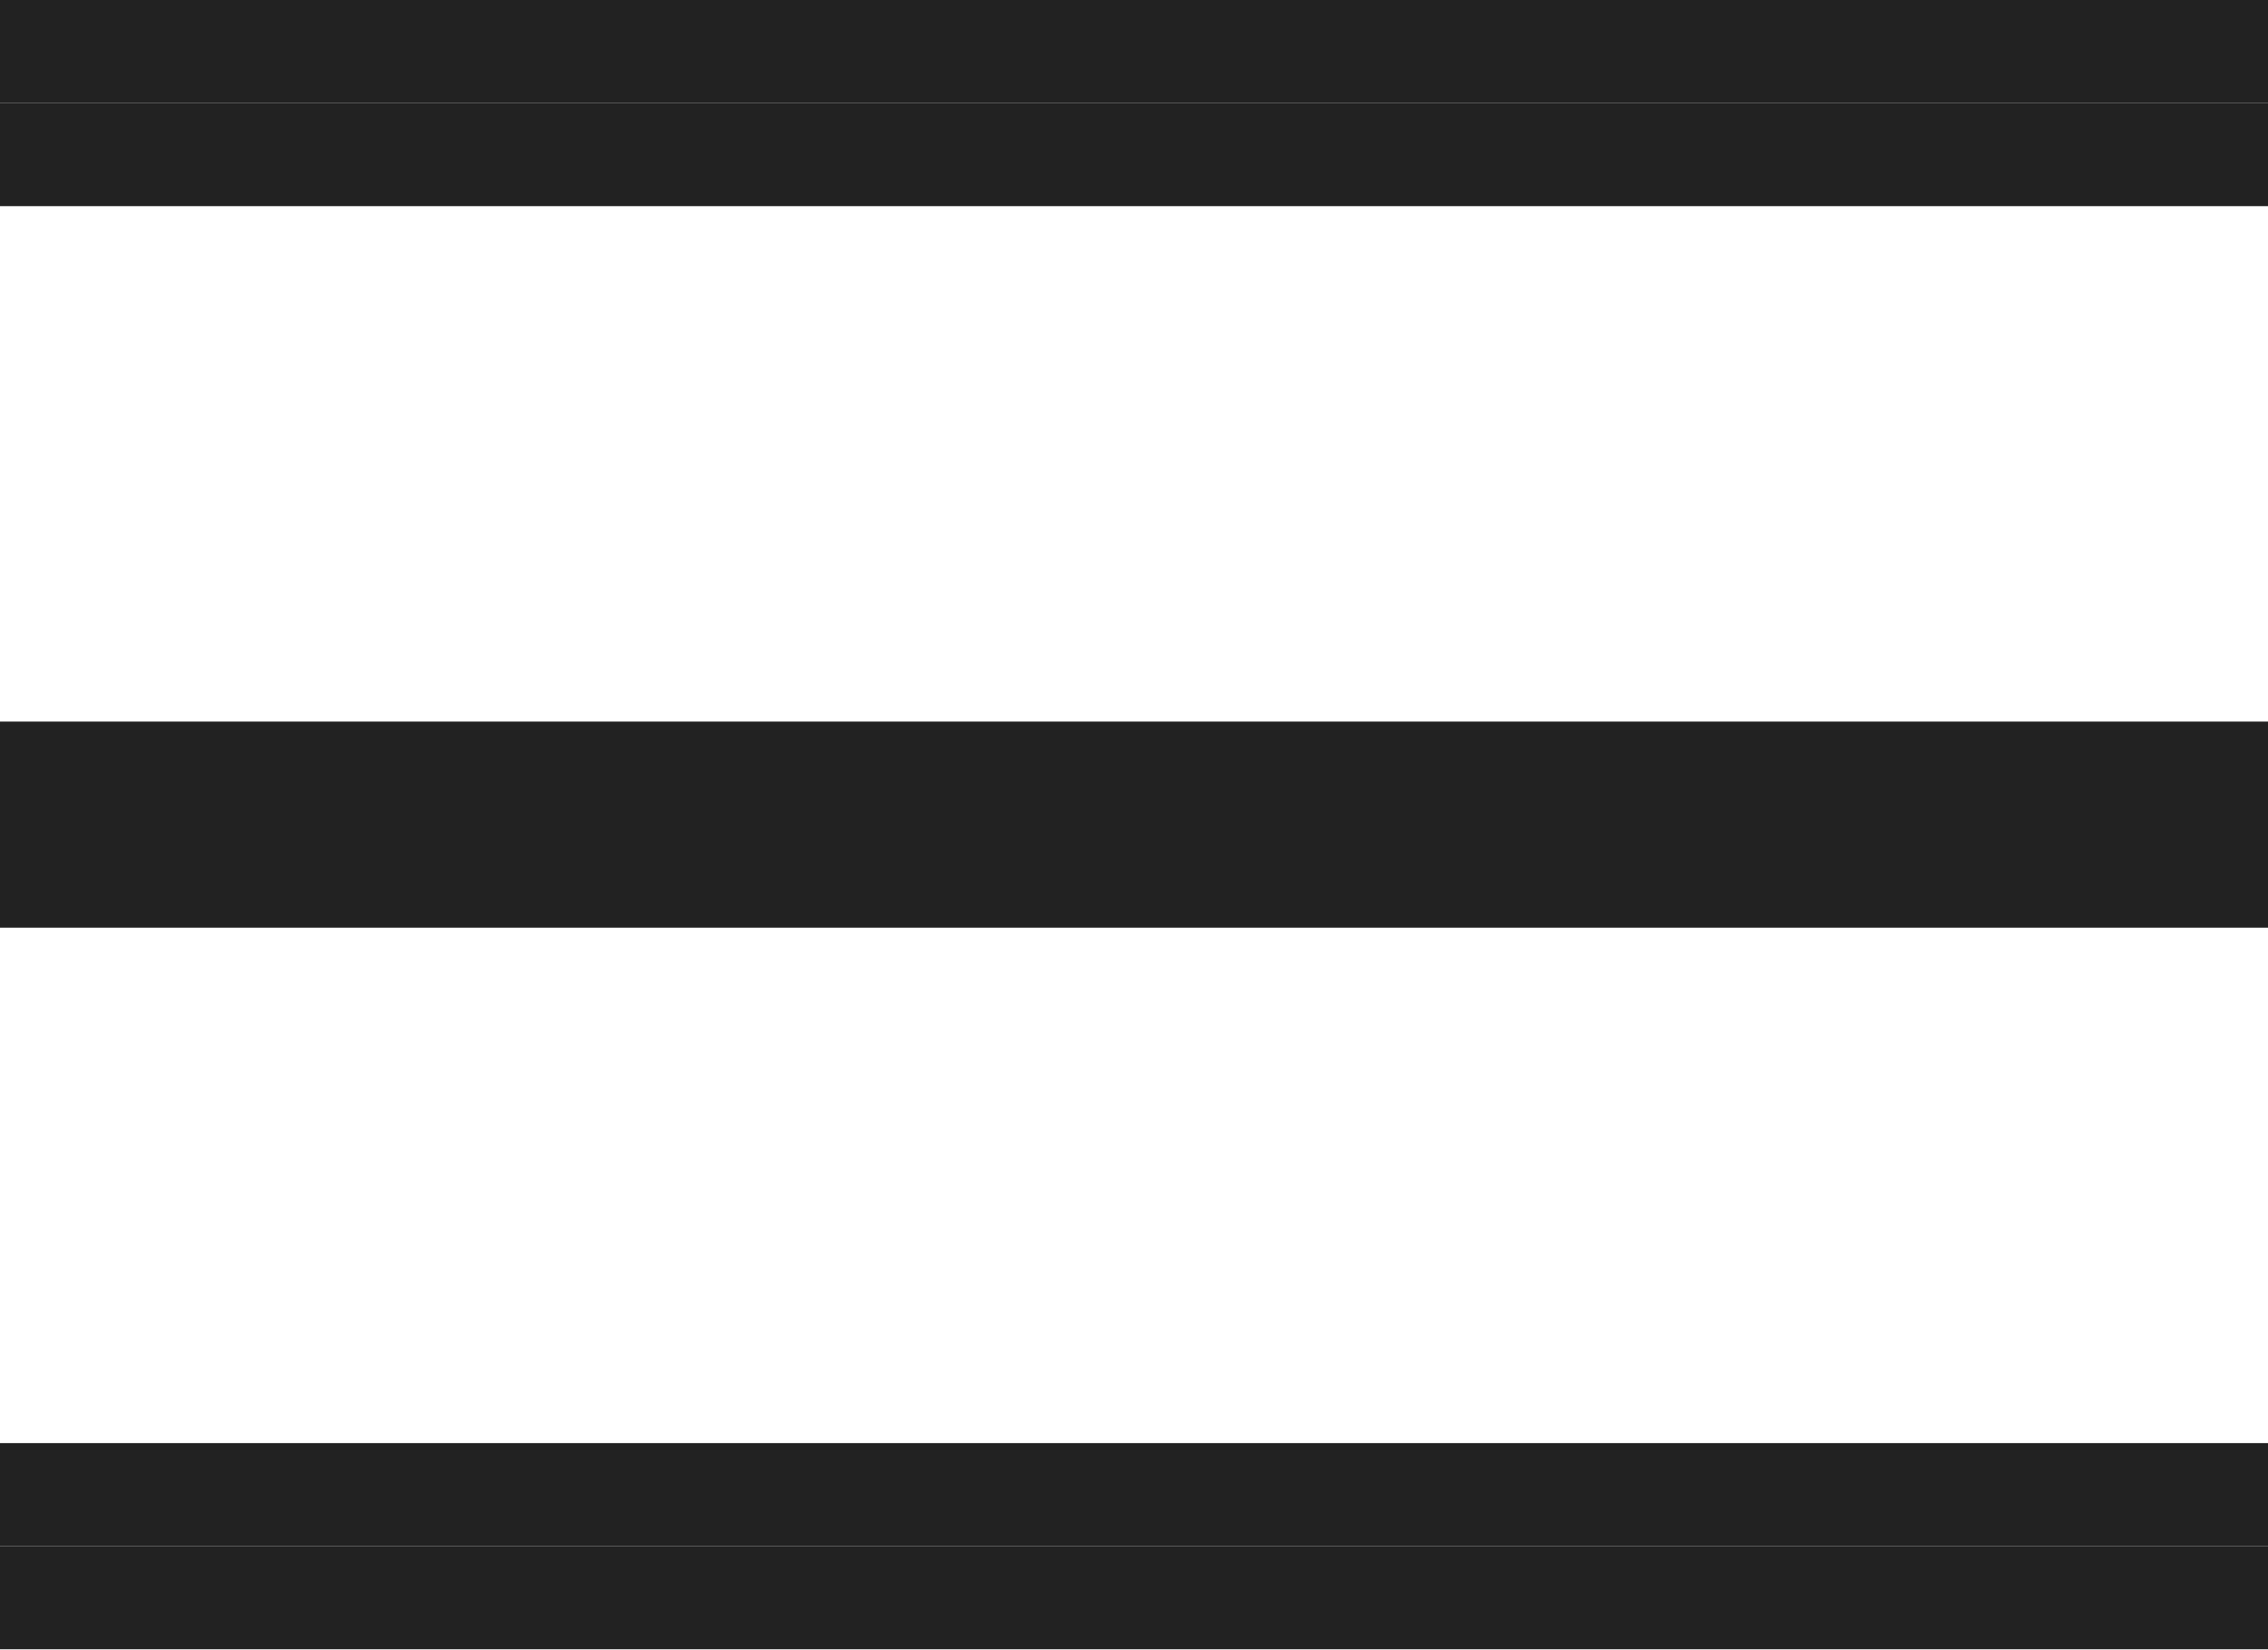
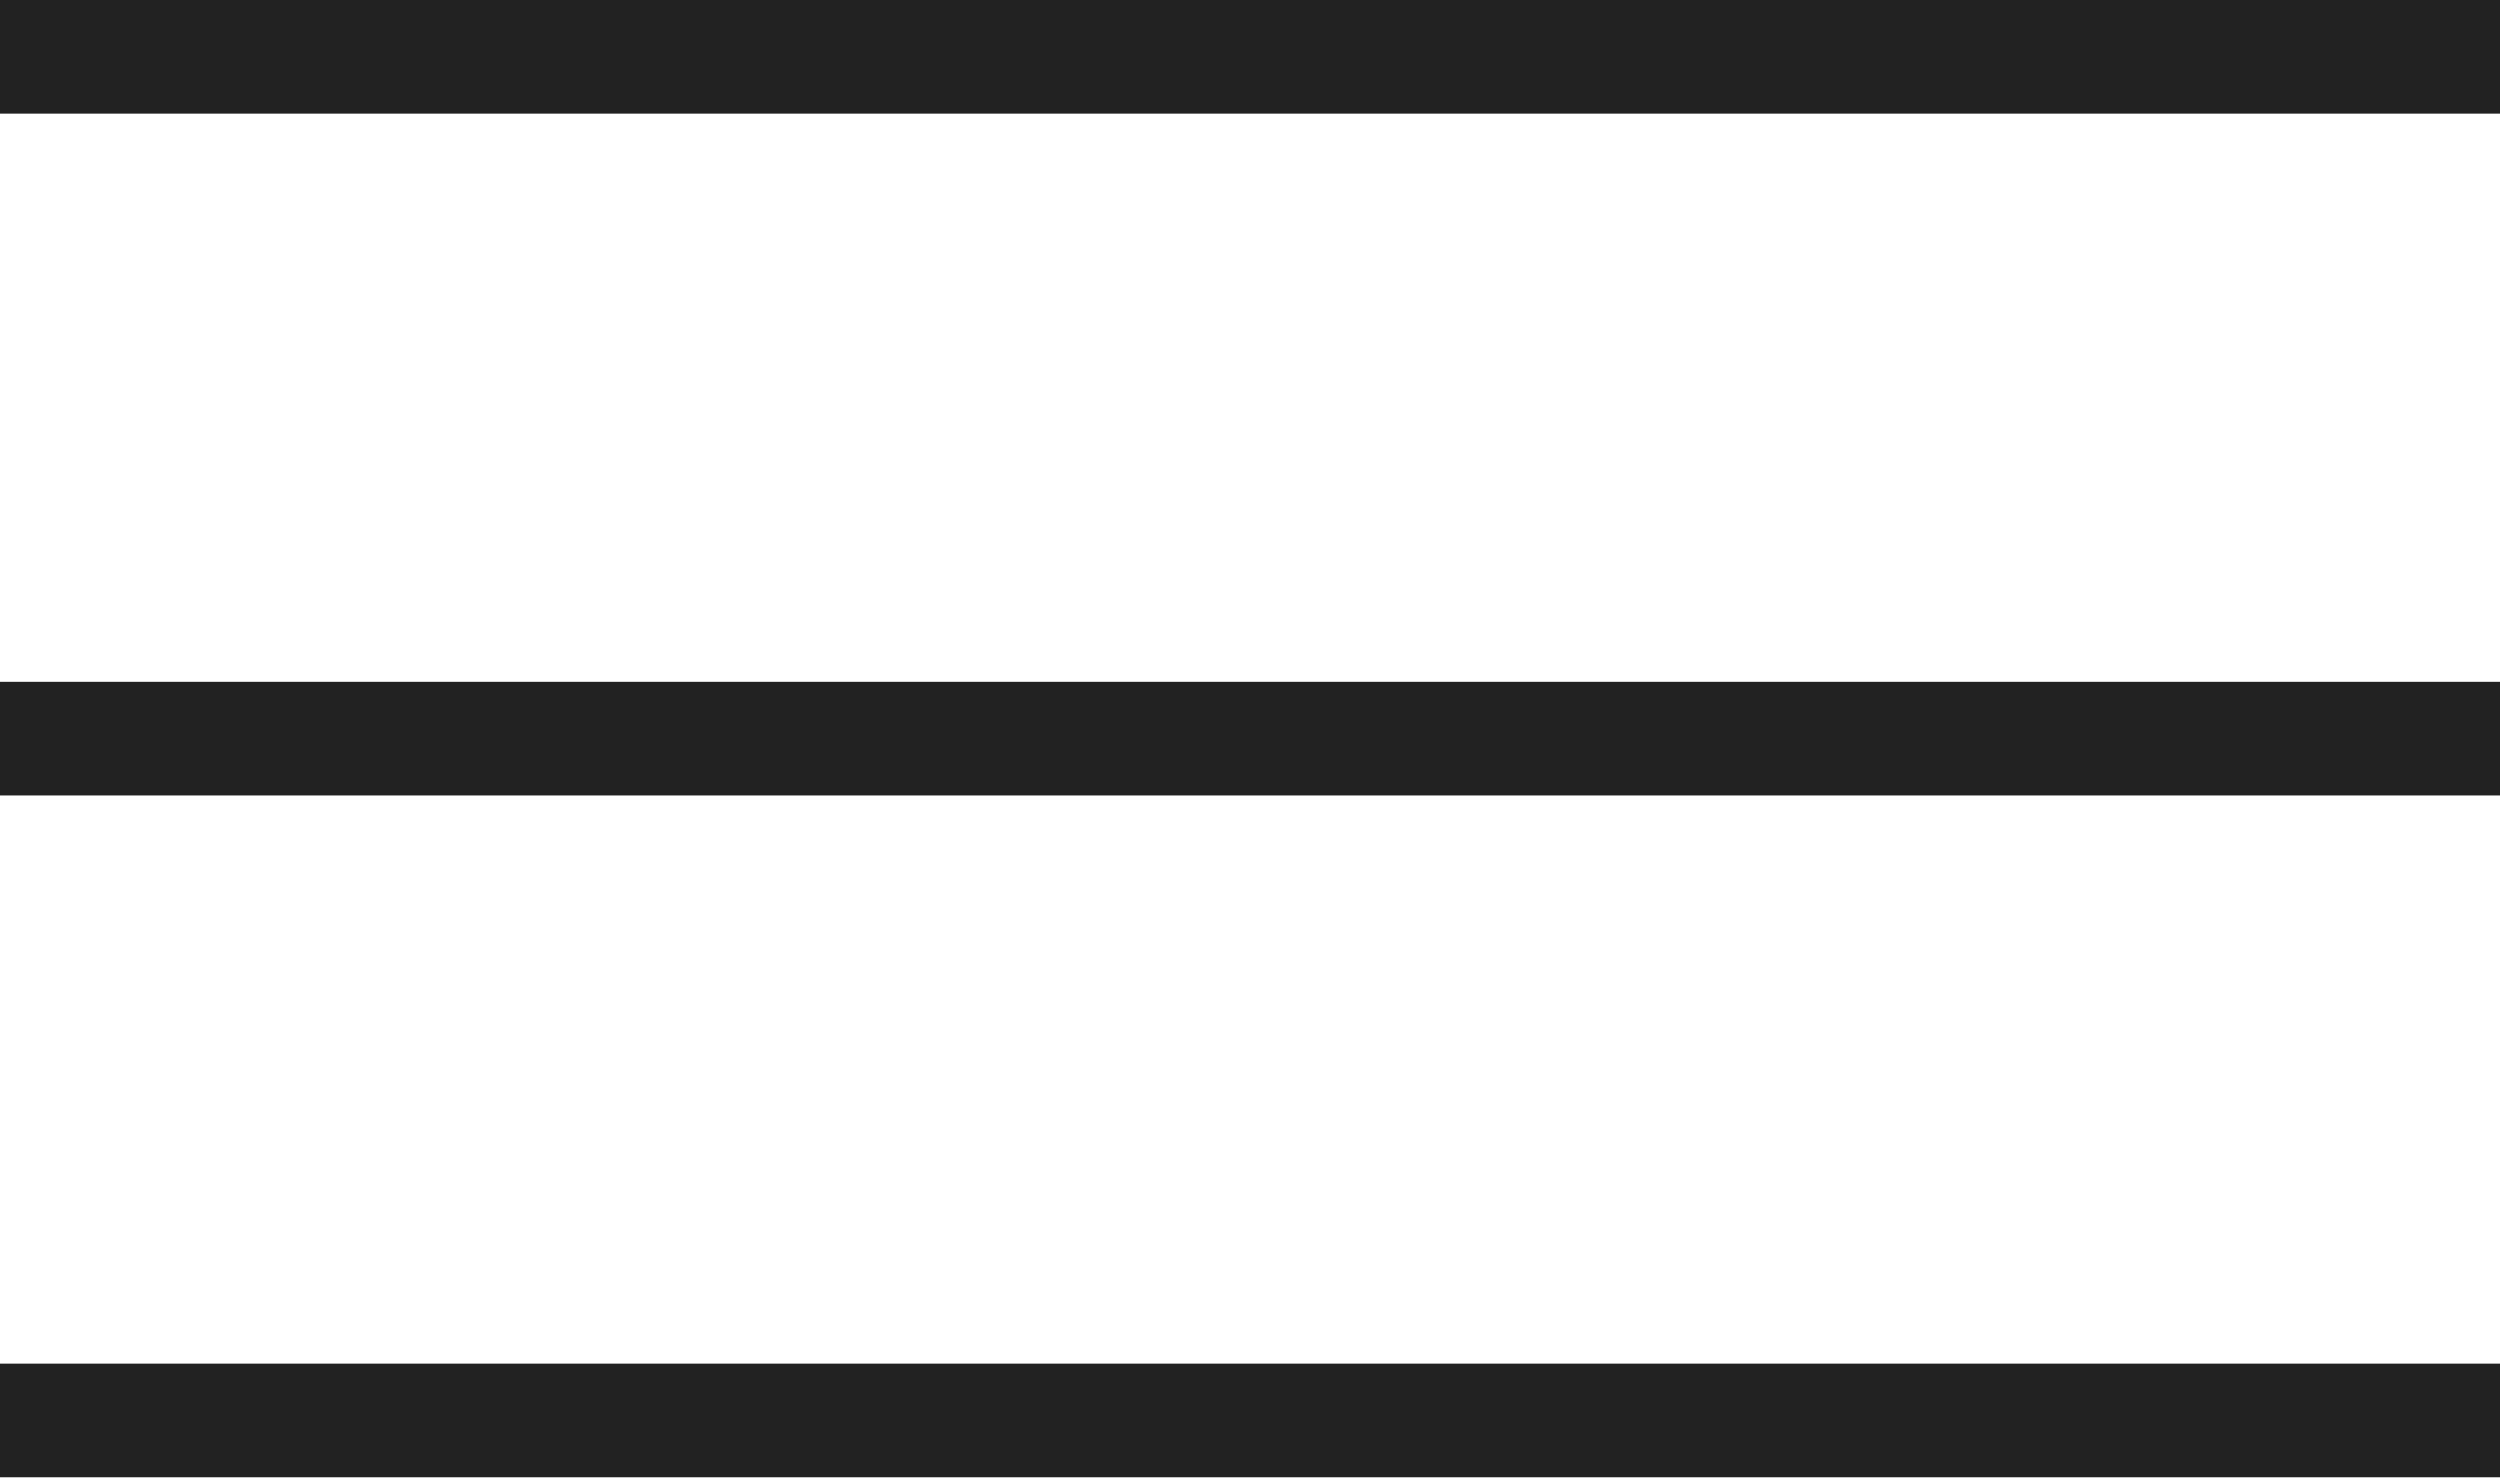
- <svg xmlns="http://www.w3.org/2000/svg" width="22" height="16" viewBox="0 0 22 16" fill="none">
-   <line y1="0.5" x2="22" y2="0.5" stroke="#222222" />
-   <line y1="15.5" x2="22" y2="15.5" stroke="#222222" />
-   <path d="M0 1.5H22M0 7.5H22M0 8.5H22M0 14.5H22" stroke="#222222" />
+ <svg xmlns="http://www.w3.org/2000/svg" width="22" height="13" viewBox="0 0 22 13" fill="none">
+   <path d="M0 0.5H22" stroke="#222222" />
+   <line y1="6.5" x2="22" y2="6.5" stroke="#222222" />
+   <line y1="12.5" x2="22" y2="12.5" stroke="#222222" />
</svg>
